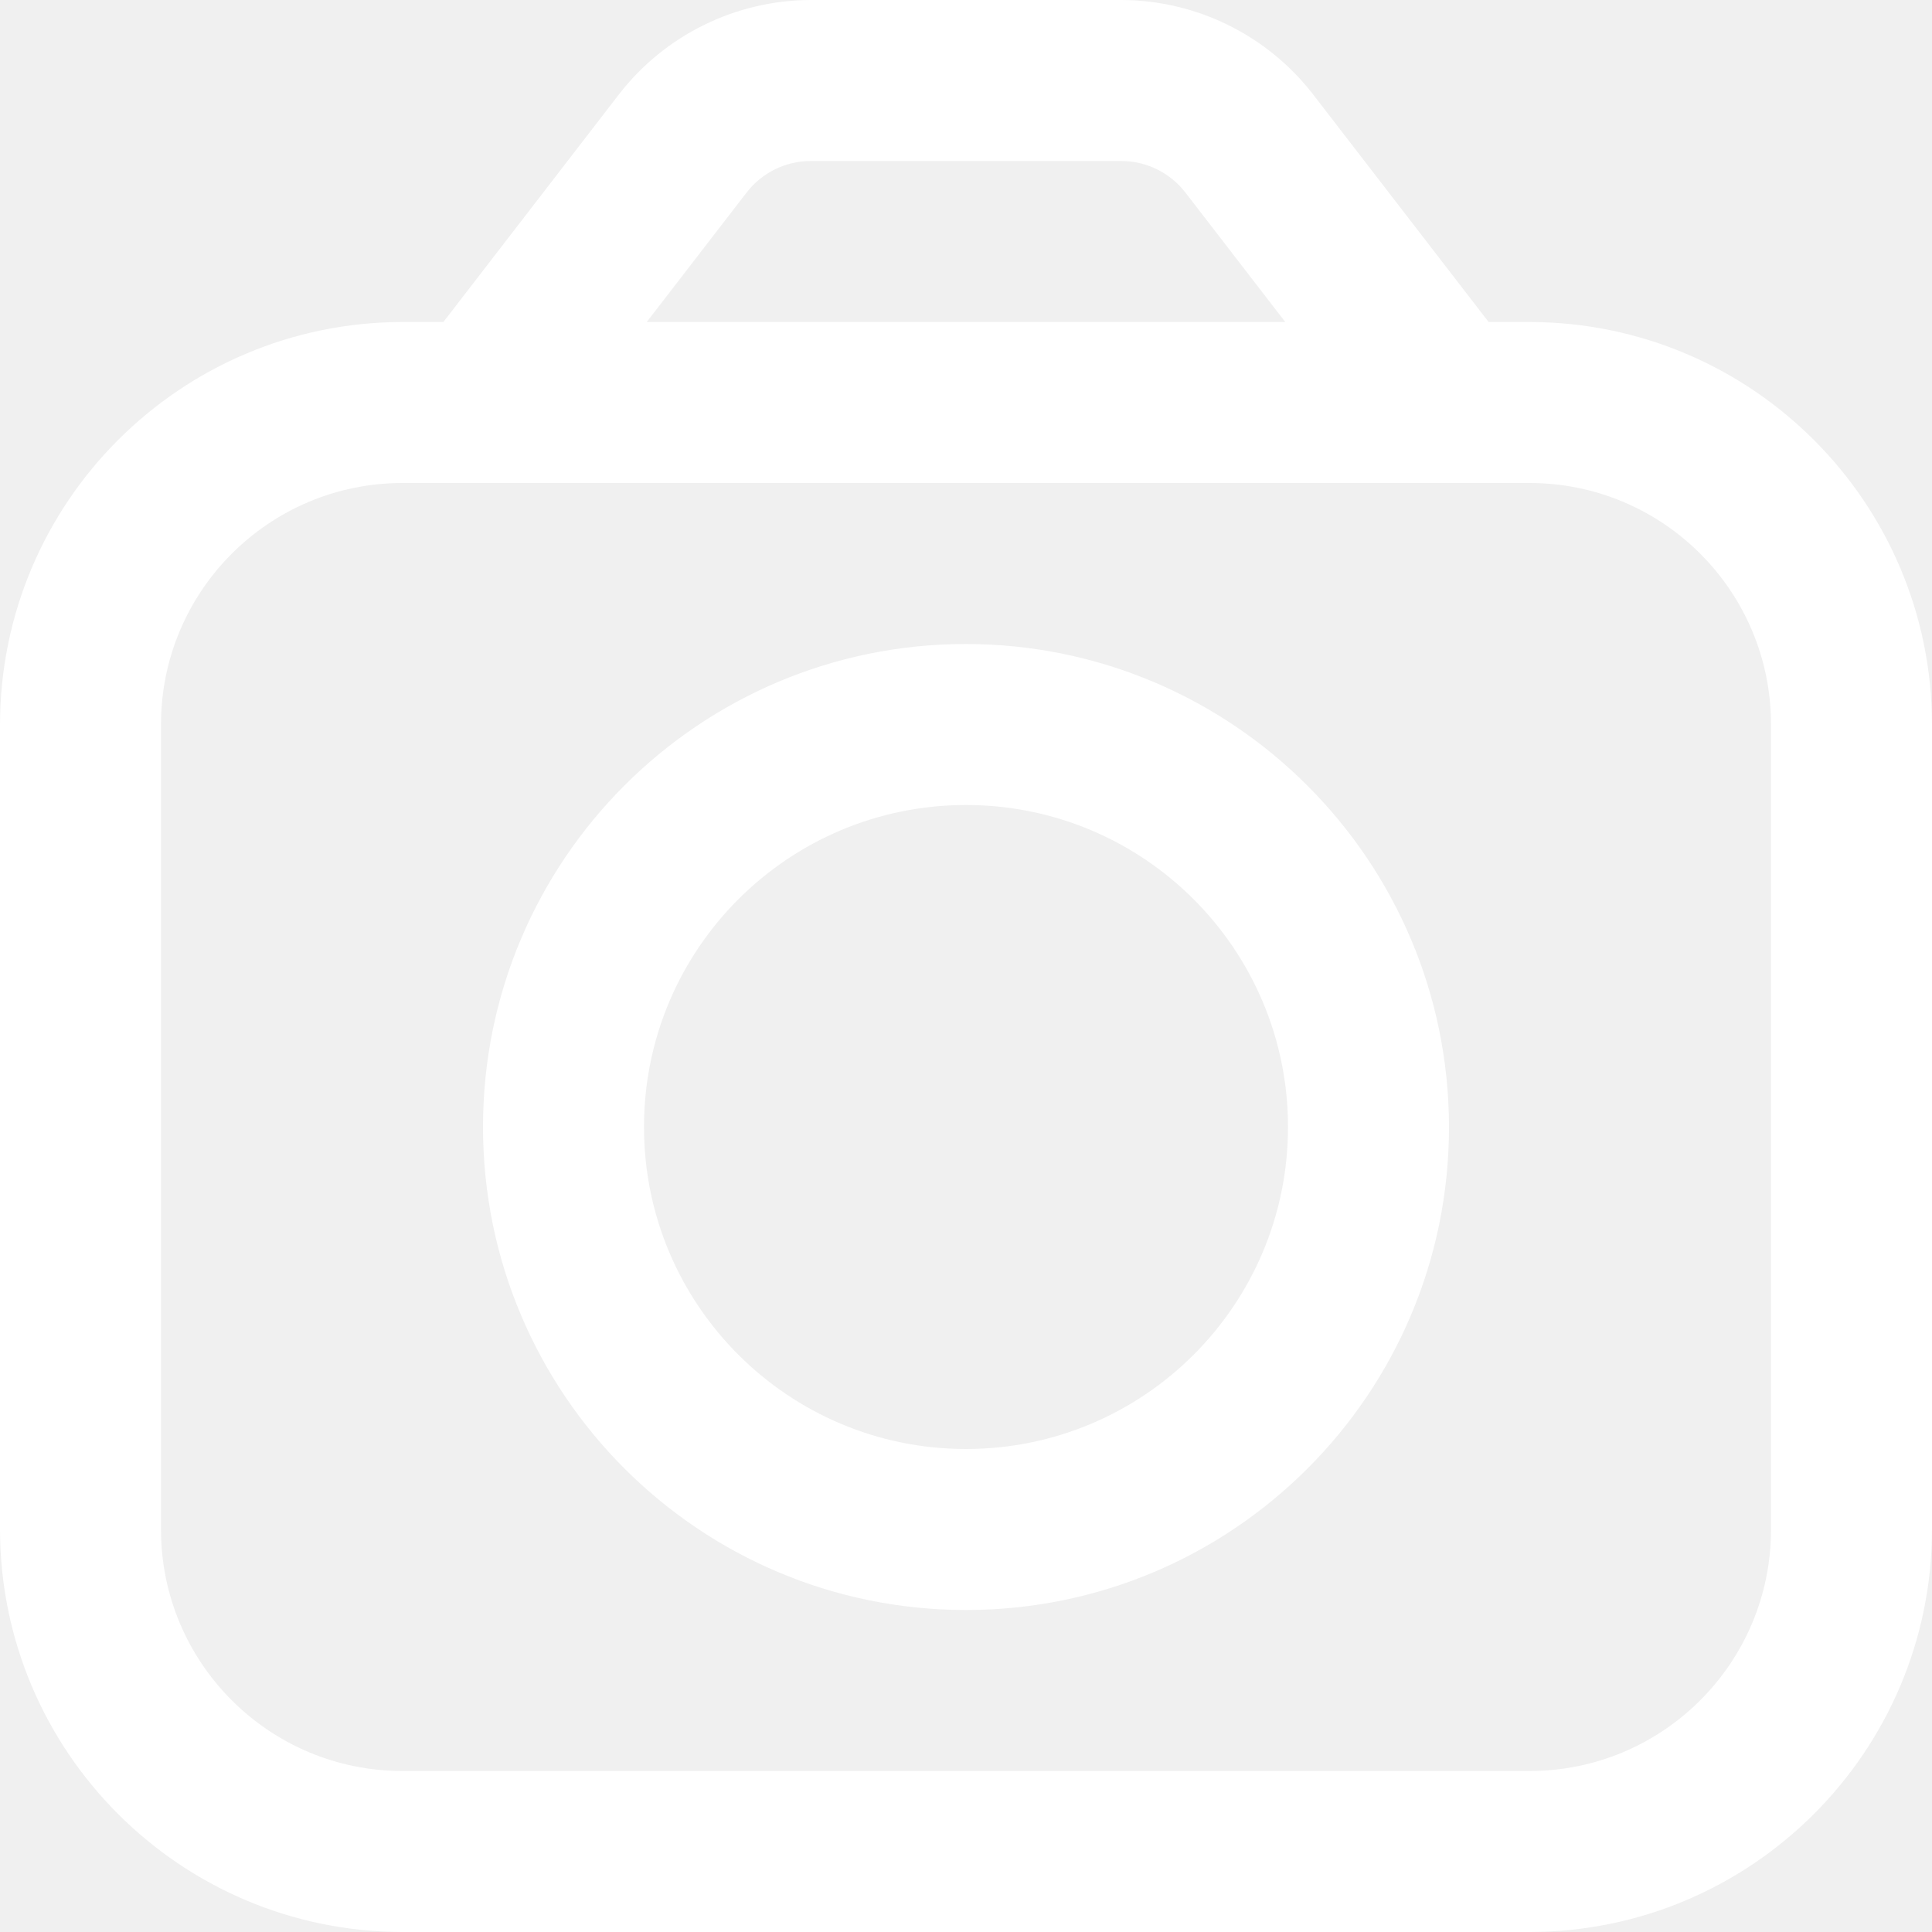
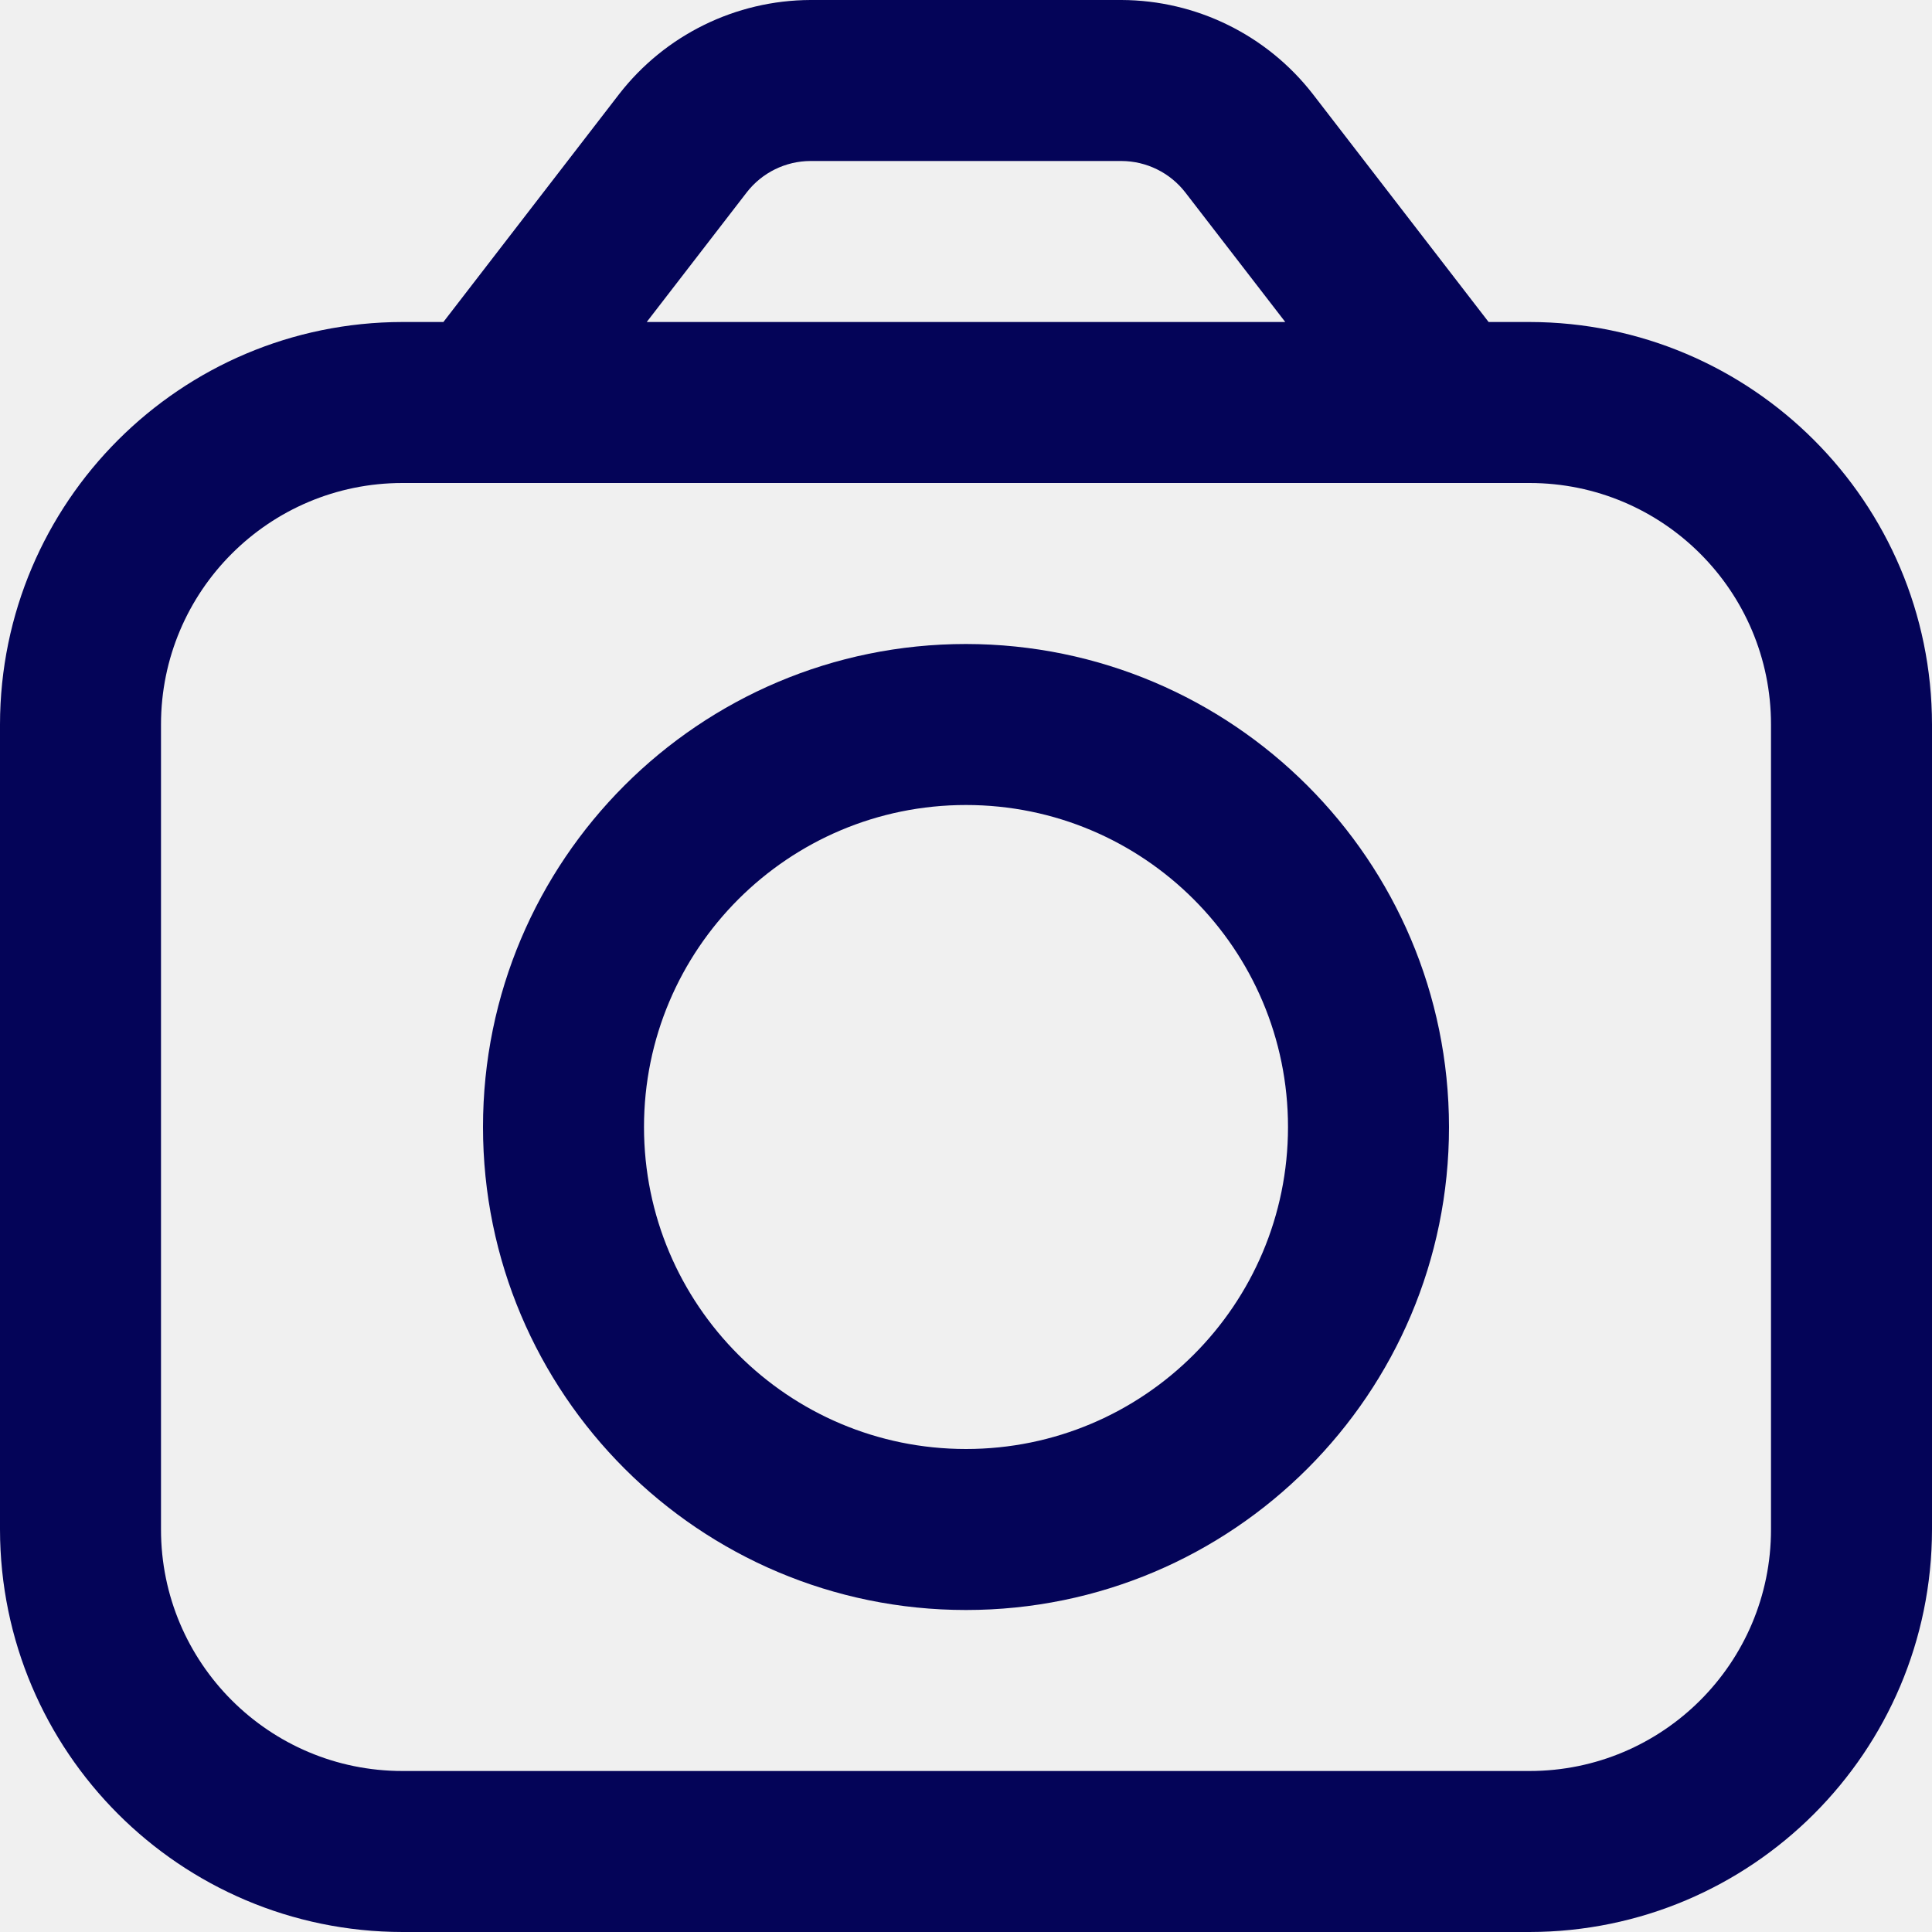
- <svg xmlns="http://www.w3.org/2000/svg" id="Outline" viewBox="0 0 24 24" fill="#fff">
+ <svg xmlns="http://www.w3.org/2000/svg" id="Outline" viewBox="0 0 24 24" fill="#040458">
  <path d="M19,4h-.508L16.308,1.168A3.023,3.023,0,0,0,13.932,0H10.068A3.023,3.023,0,0,0,7.692,1.168L5.508,4H5A5.006,5.006,0,0,0,0,9V19a5.006,5.006,0,0,0,5,5H19a5.006,5.006,0,0,0,5-5V9A5.006,5.006,0,0,0,19,4ZM9.276,2.39A1.006,1.006,0,0,1,10.068,2h3.864a1.008,1.008,0,0,1,.792.39L15.966,4H8.034ZM22,19a3,3,0,0,1-3,3H5a3,3,0,0,1-3-3V9A3,3,0,0,1,5,6H19a3,3,0,0,1,3,3Z" />
  <path d="M12,8a6,6,0,1,0,6,6A6.006,6.006,0,0,0,12,8Zm0,10a4,4,0,1,1,4-4A4,4,0,0,1,12,18Z" />
</svg>
